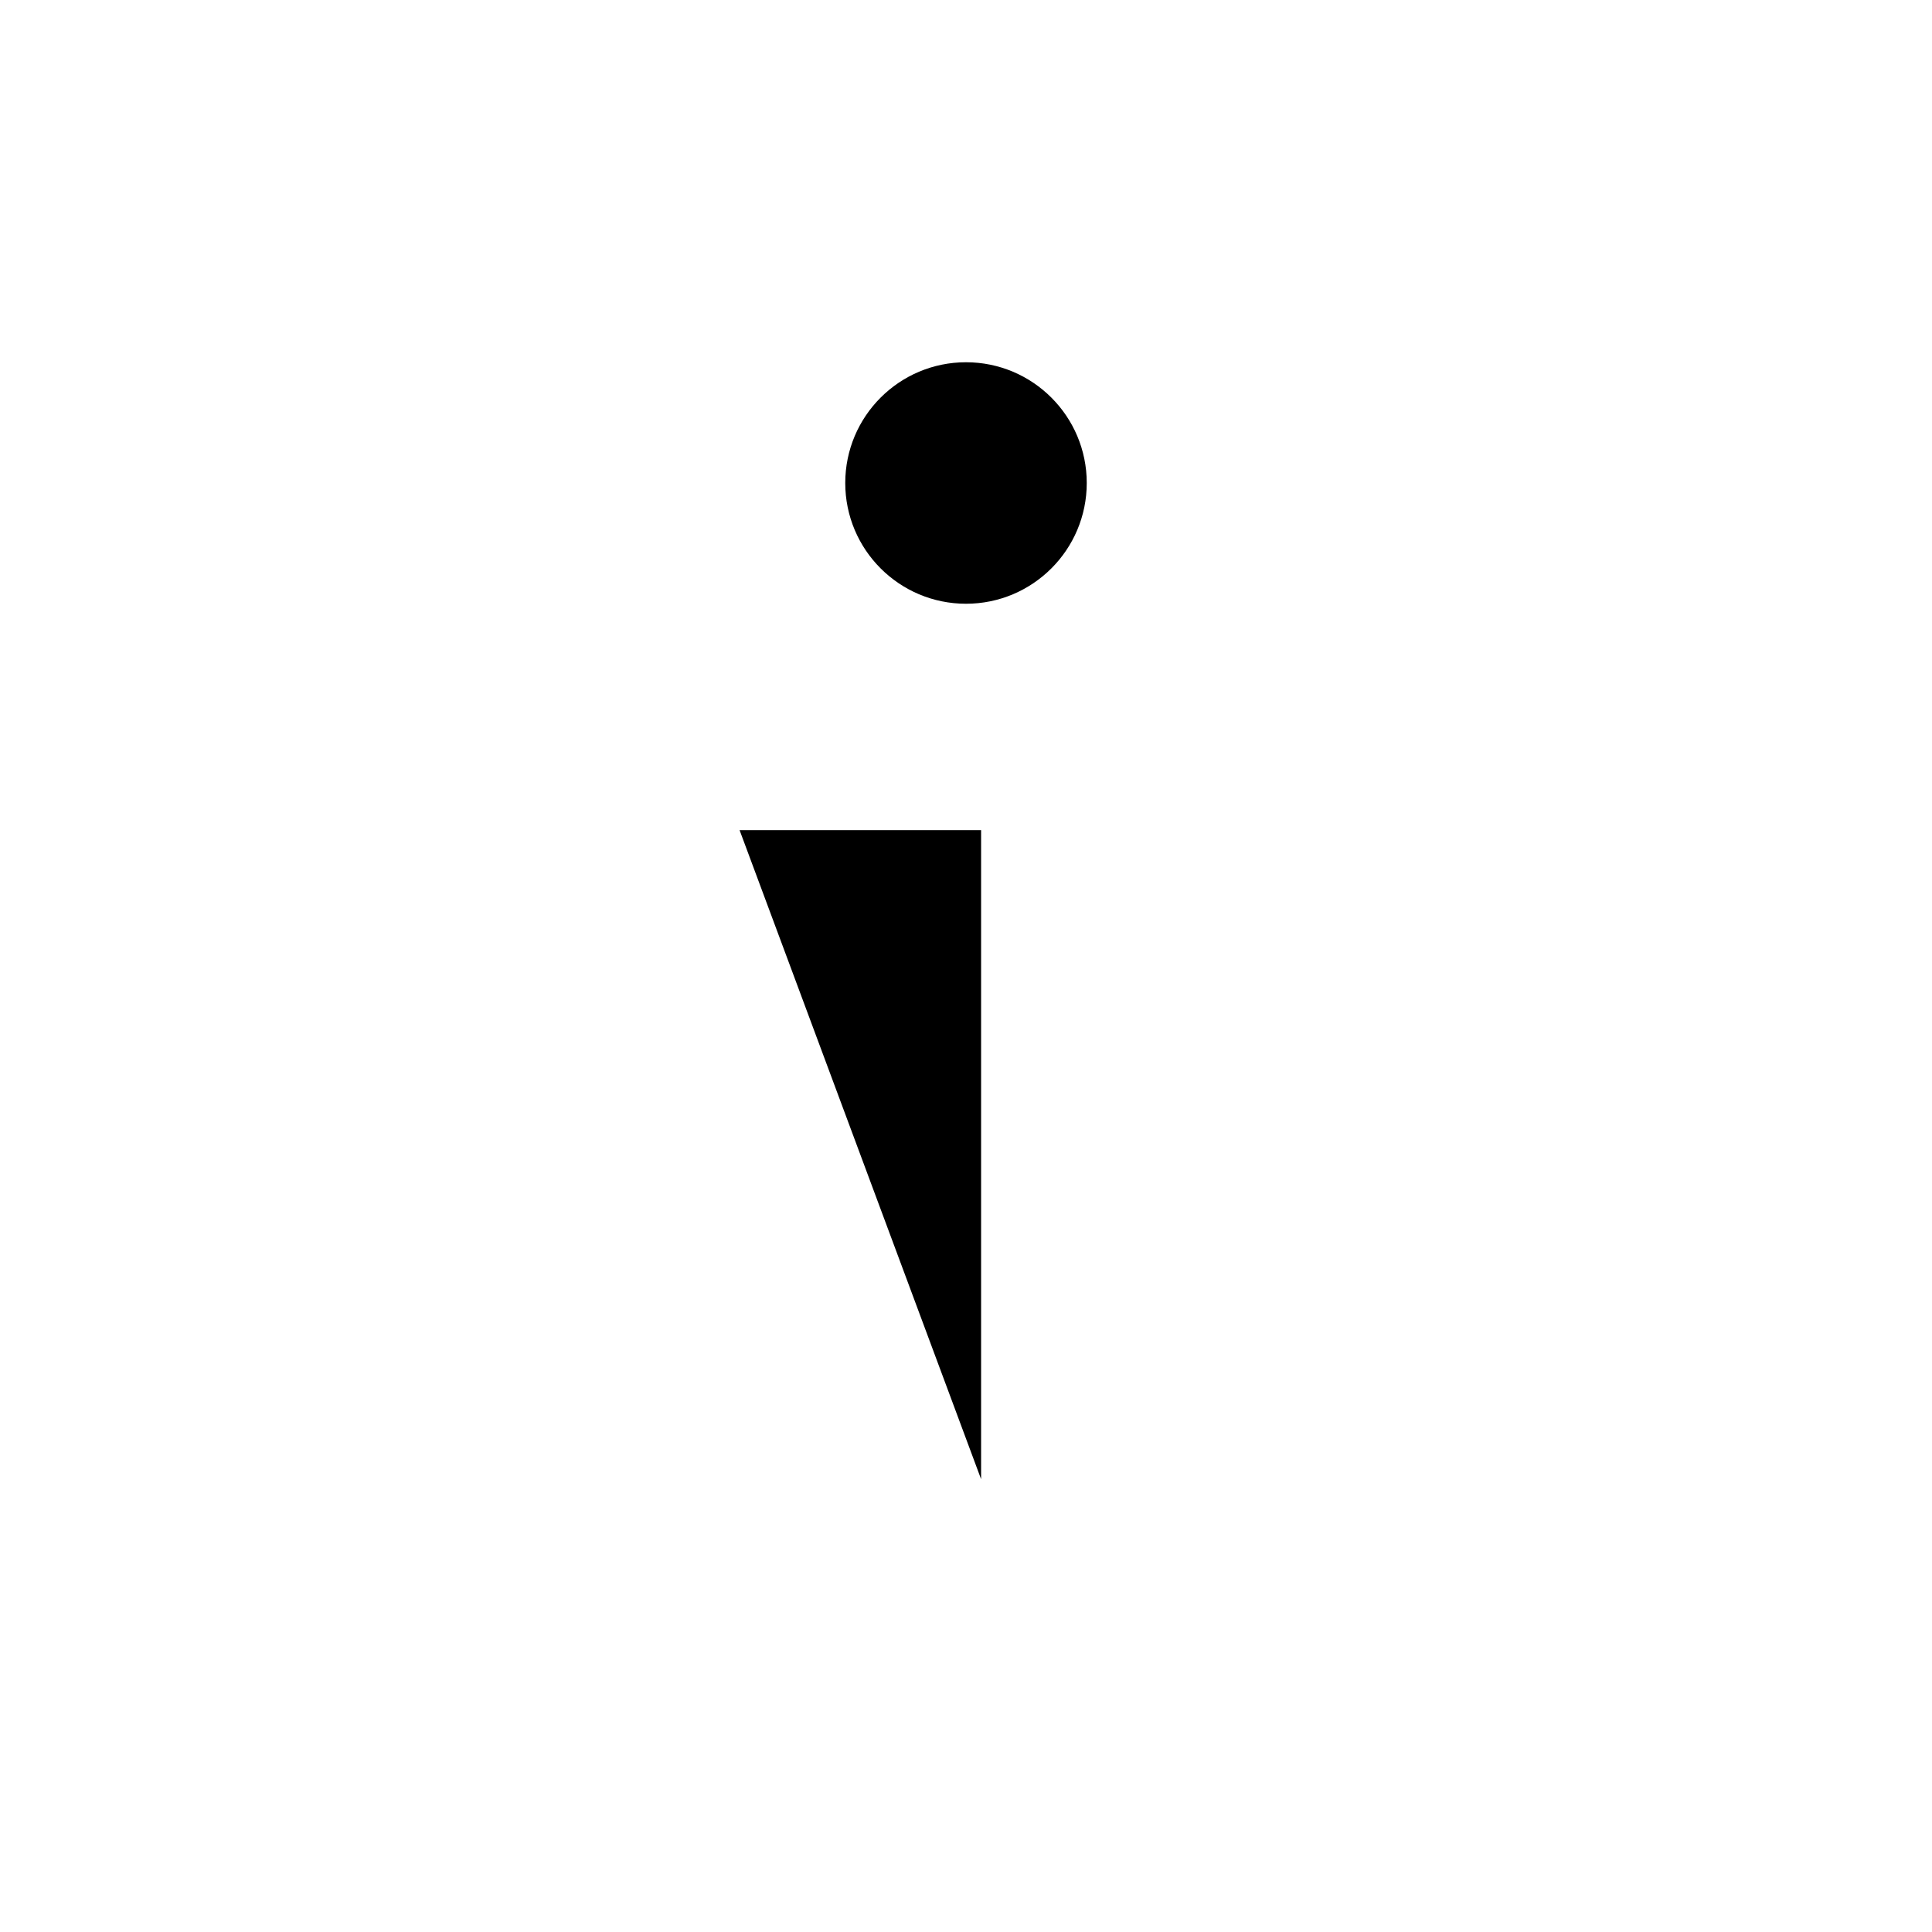
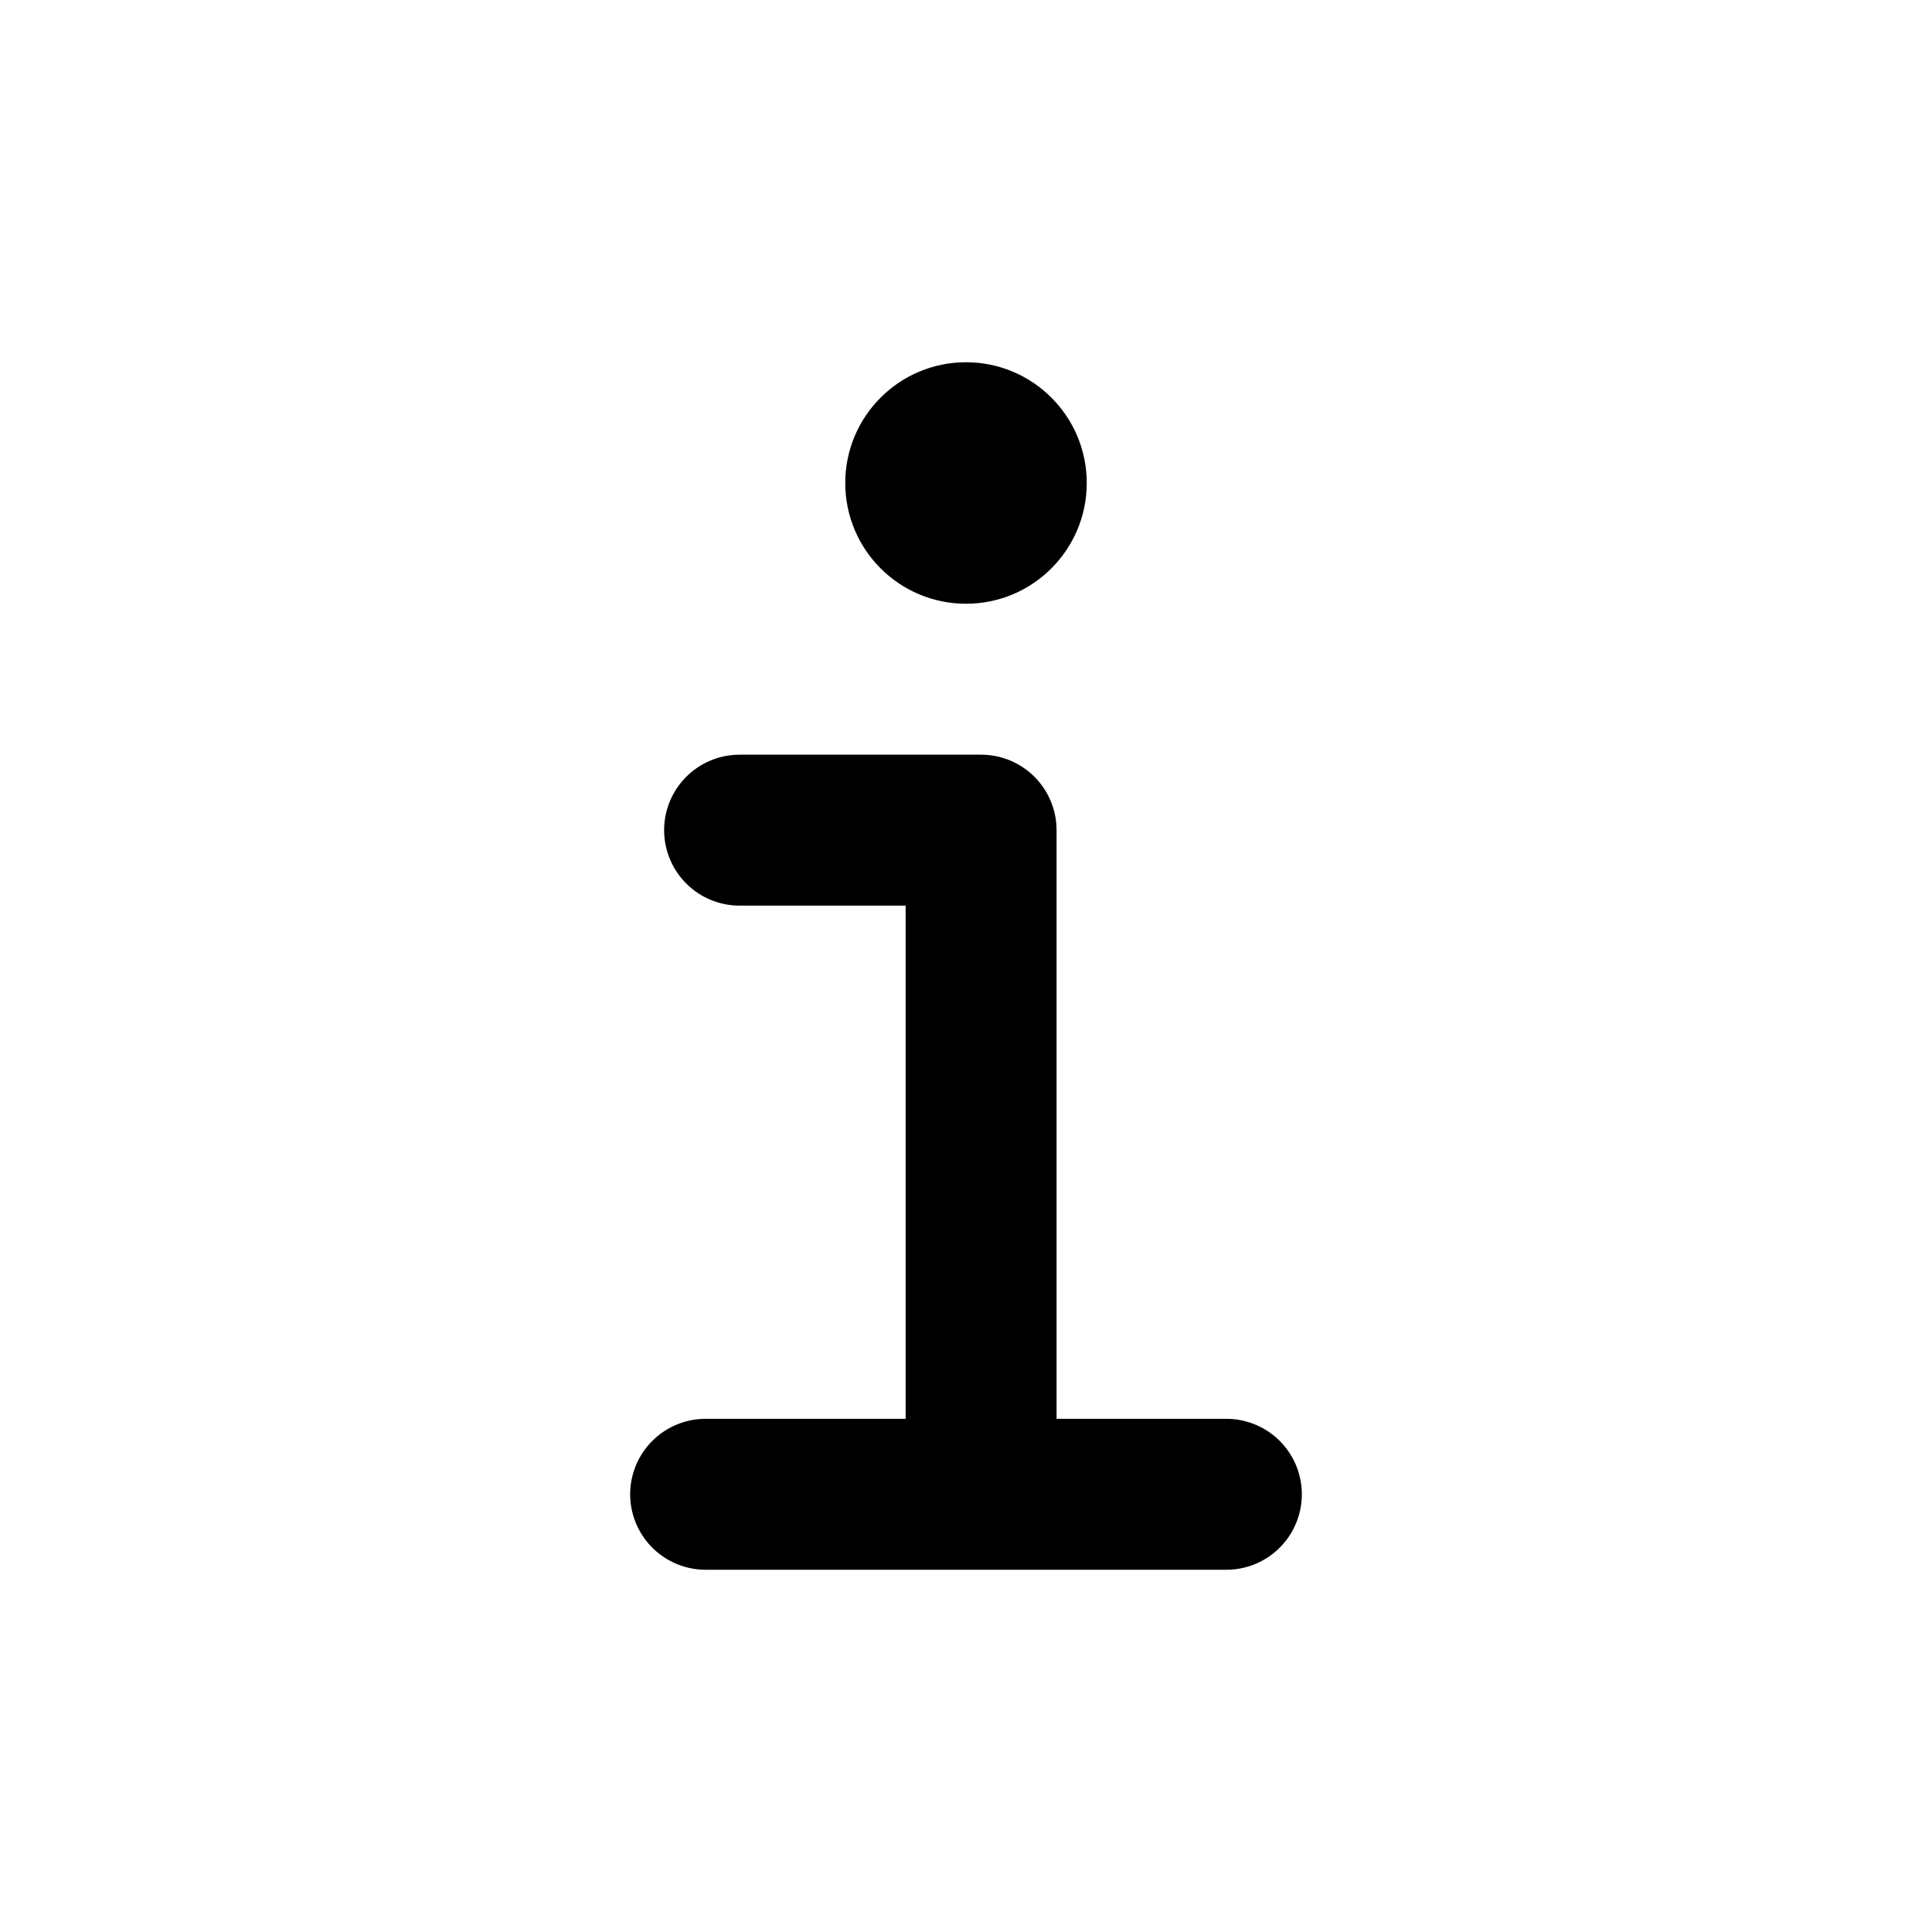
- <svg xmlns="http://www.w3.org/2000/svg" class="ionicon" viewBox="0 0 512 512">
-   <path stroke-linecap="round" stroke-linejoin="round" stroke-width="40" d="M196 220h64v172" class="ionicon-fill-none" />
-   <path stroke-linecap="round" stroke-miterlimit="10" stroke-width="40" d="M187 396h138" class="ionicon-fill-none" />
+ <svg xmlns="http://www.w3.org/2000/svg" viewBox="0 0 512 512">
+   <path fill="none" stroke="currentColor" stroke-linecap="round" stroke-linejoin="round" stroke-width="40" d="M196 220h64v172" />
+   <path fill="none" stroke="currentColor" stroke-linecap="round" stroke-miterlimit="10" stroke-width="40" d="M187 396h138" />
  <path d="M256 160a32 32 0 1132-32 32 32 0 01-32 32z" />
</svg>
